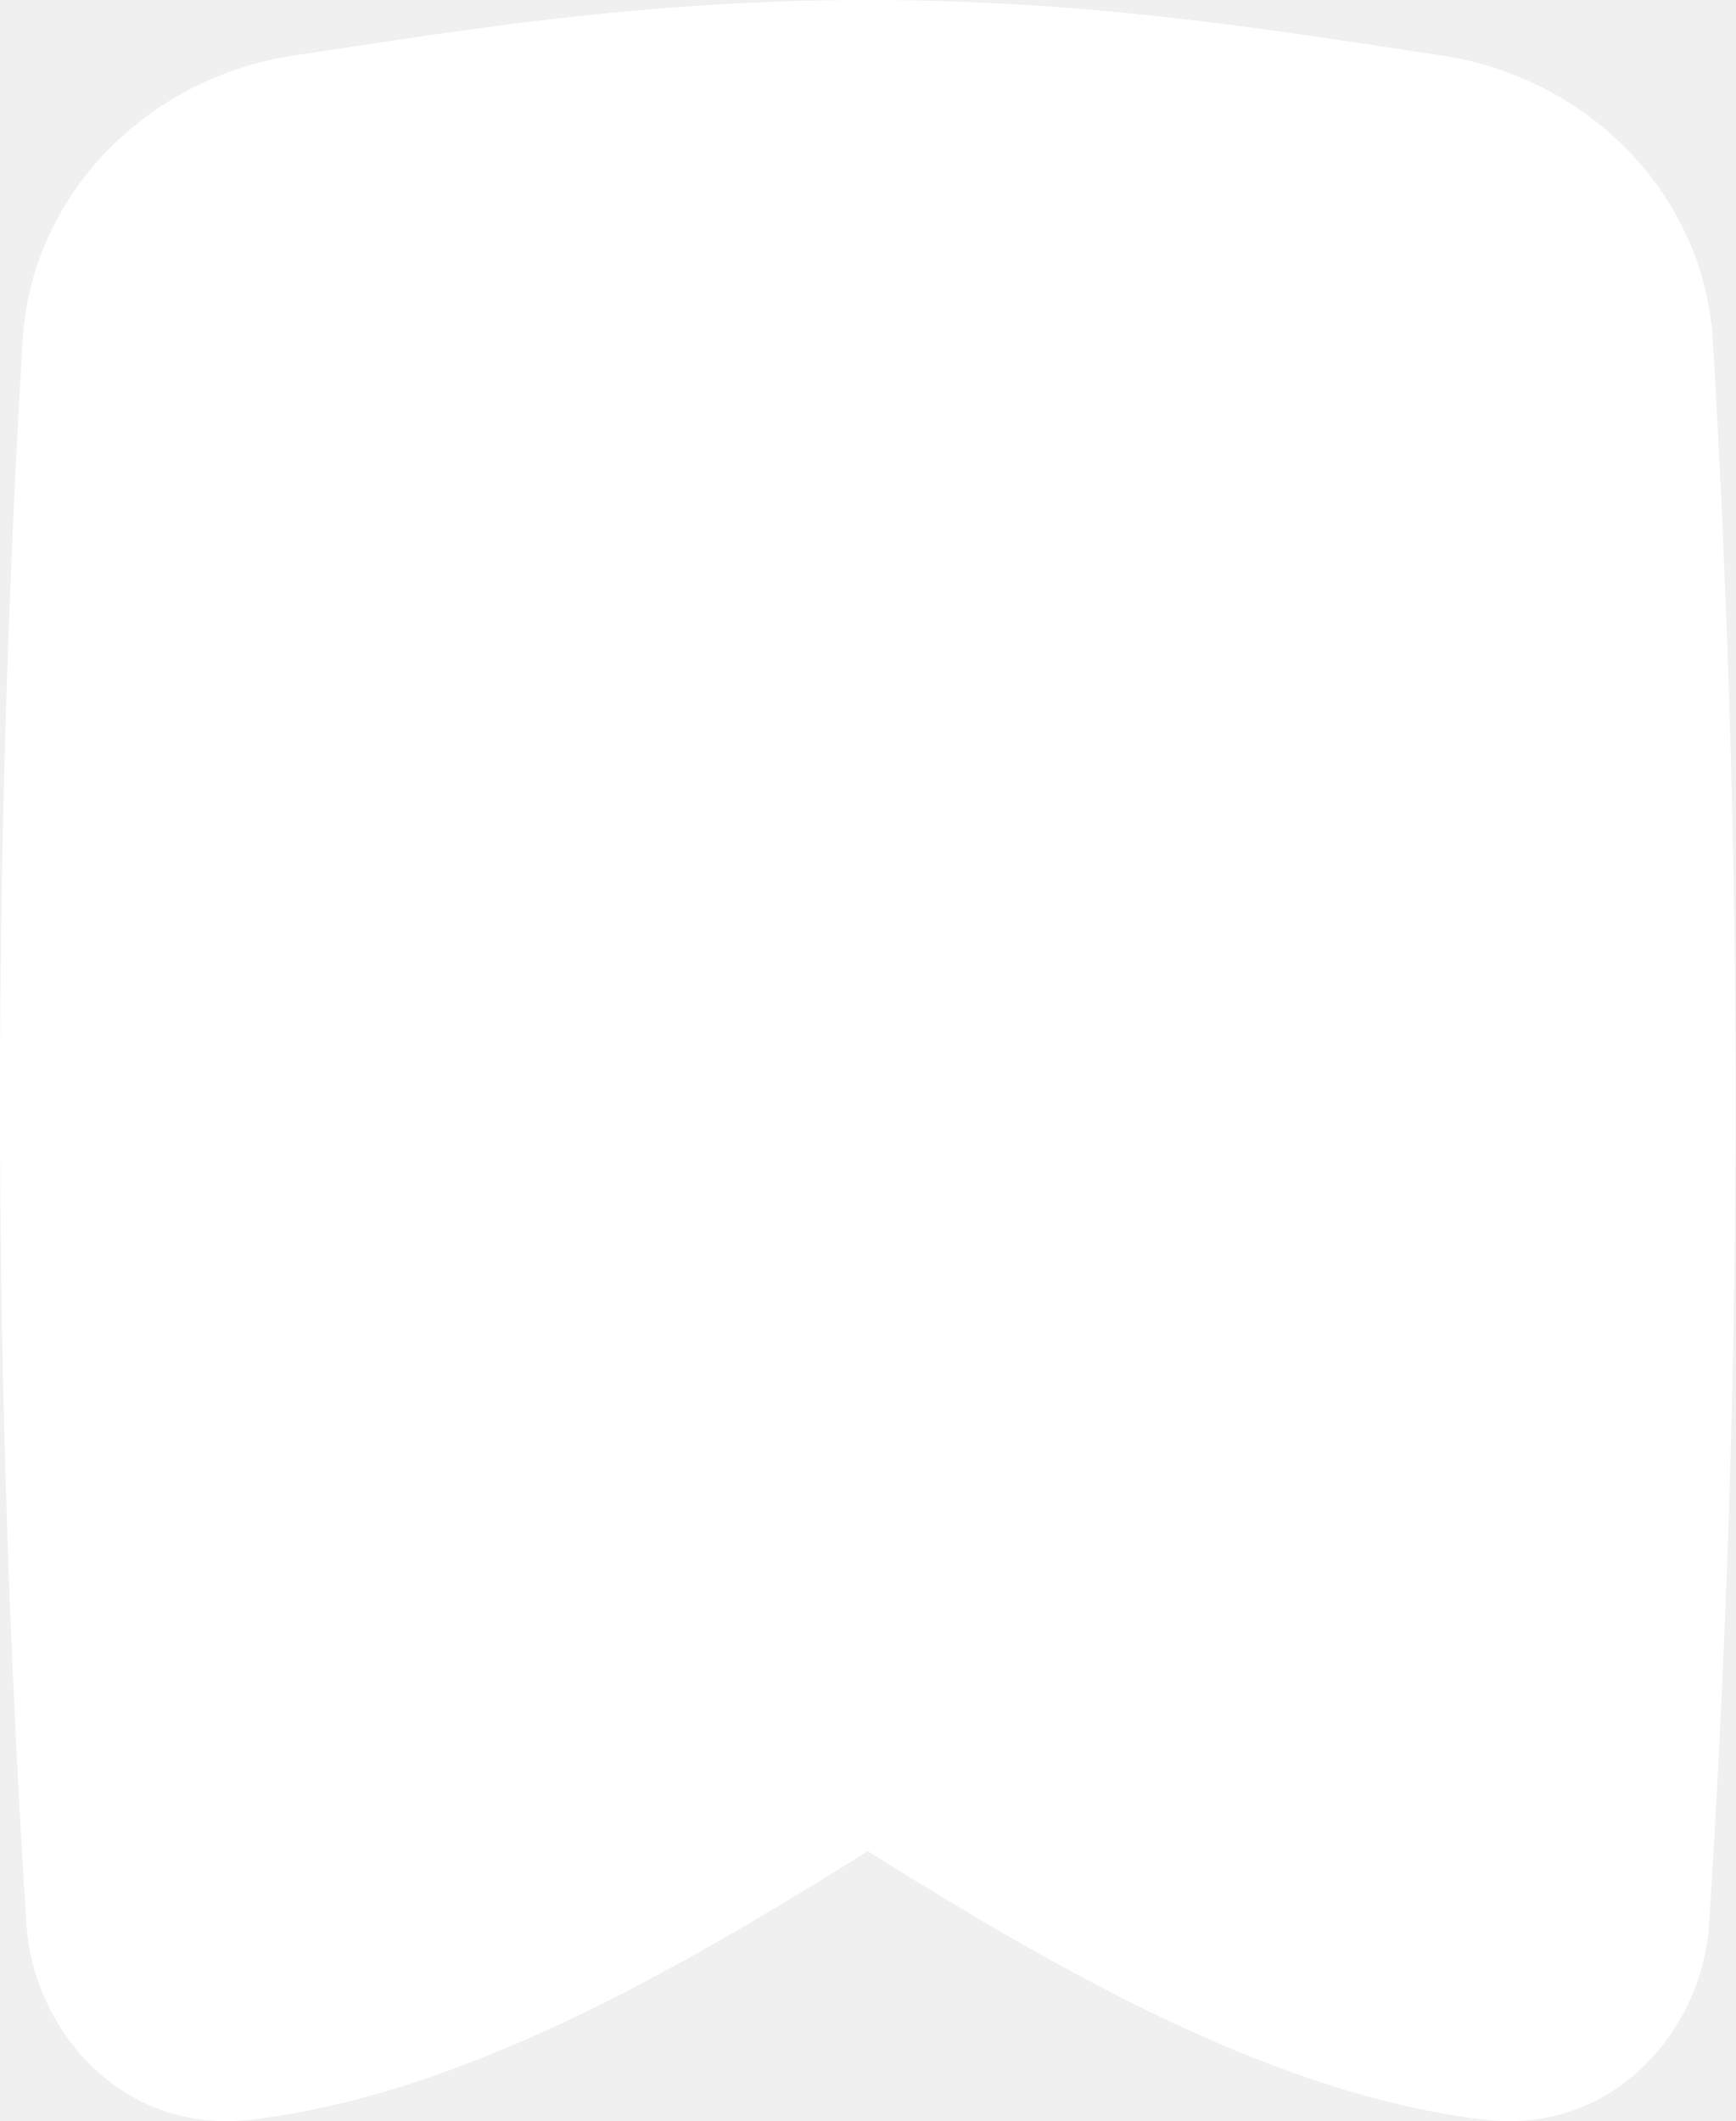
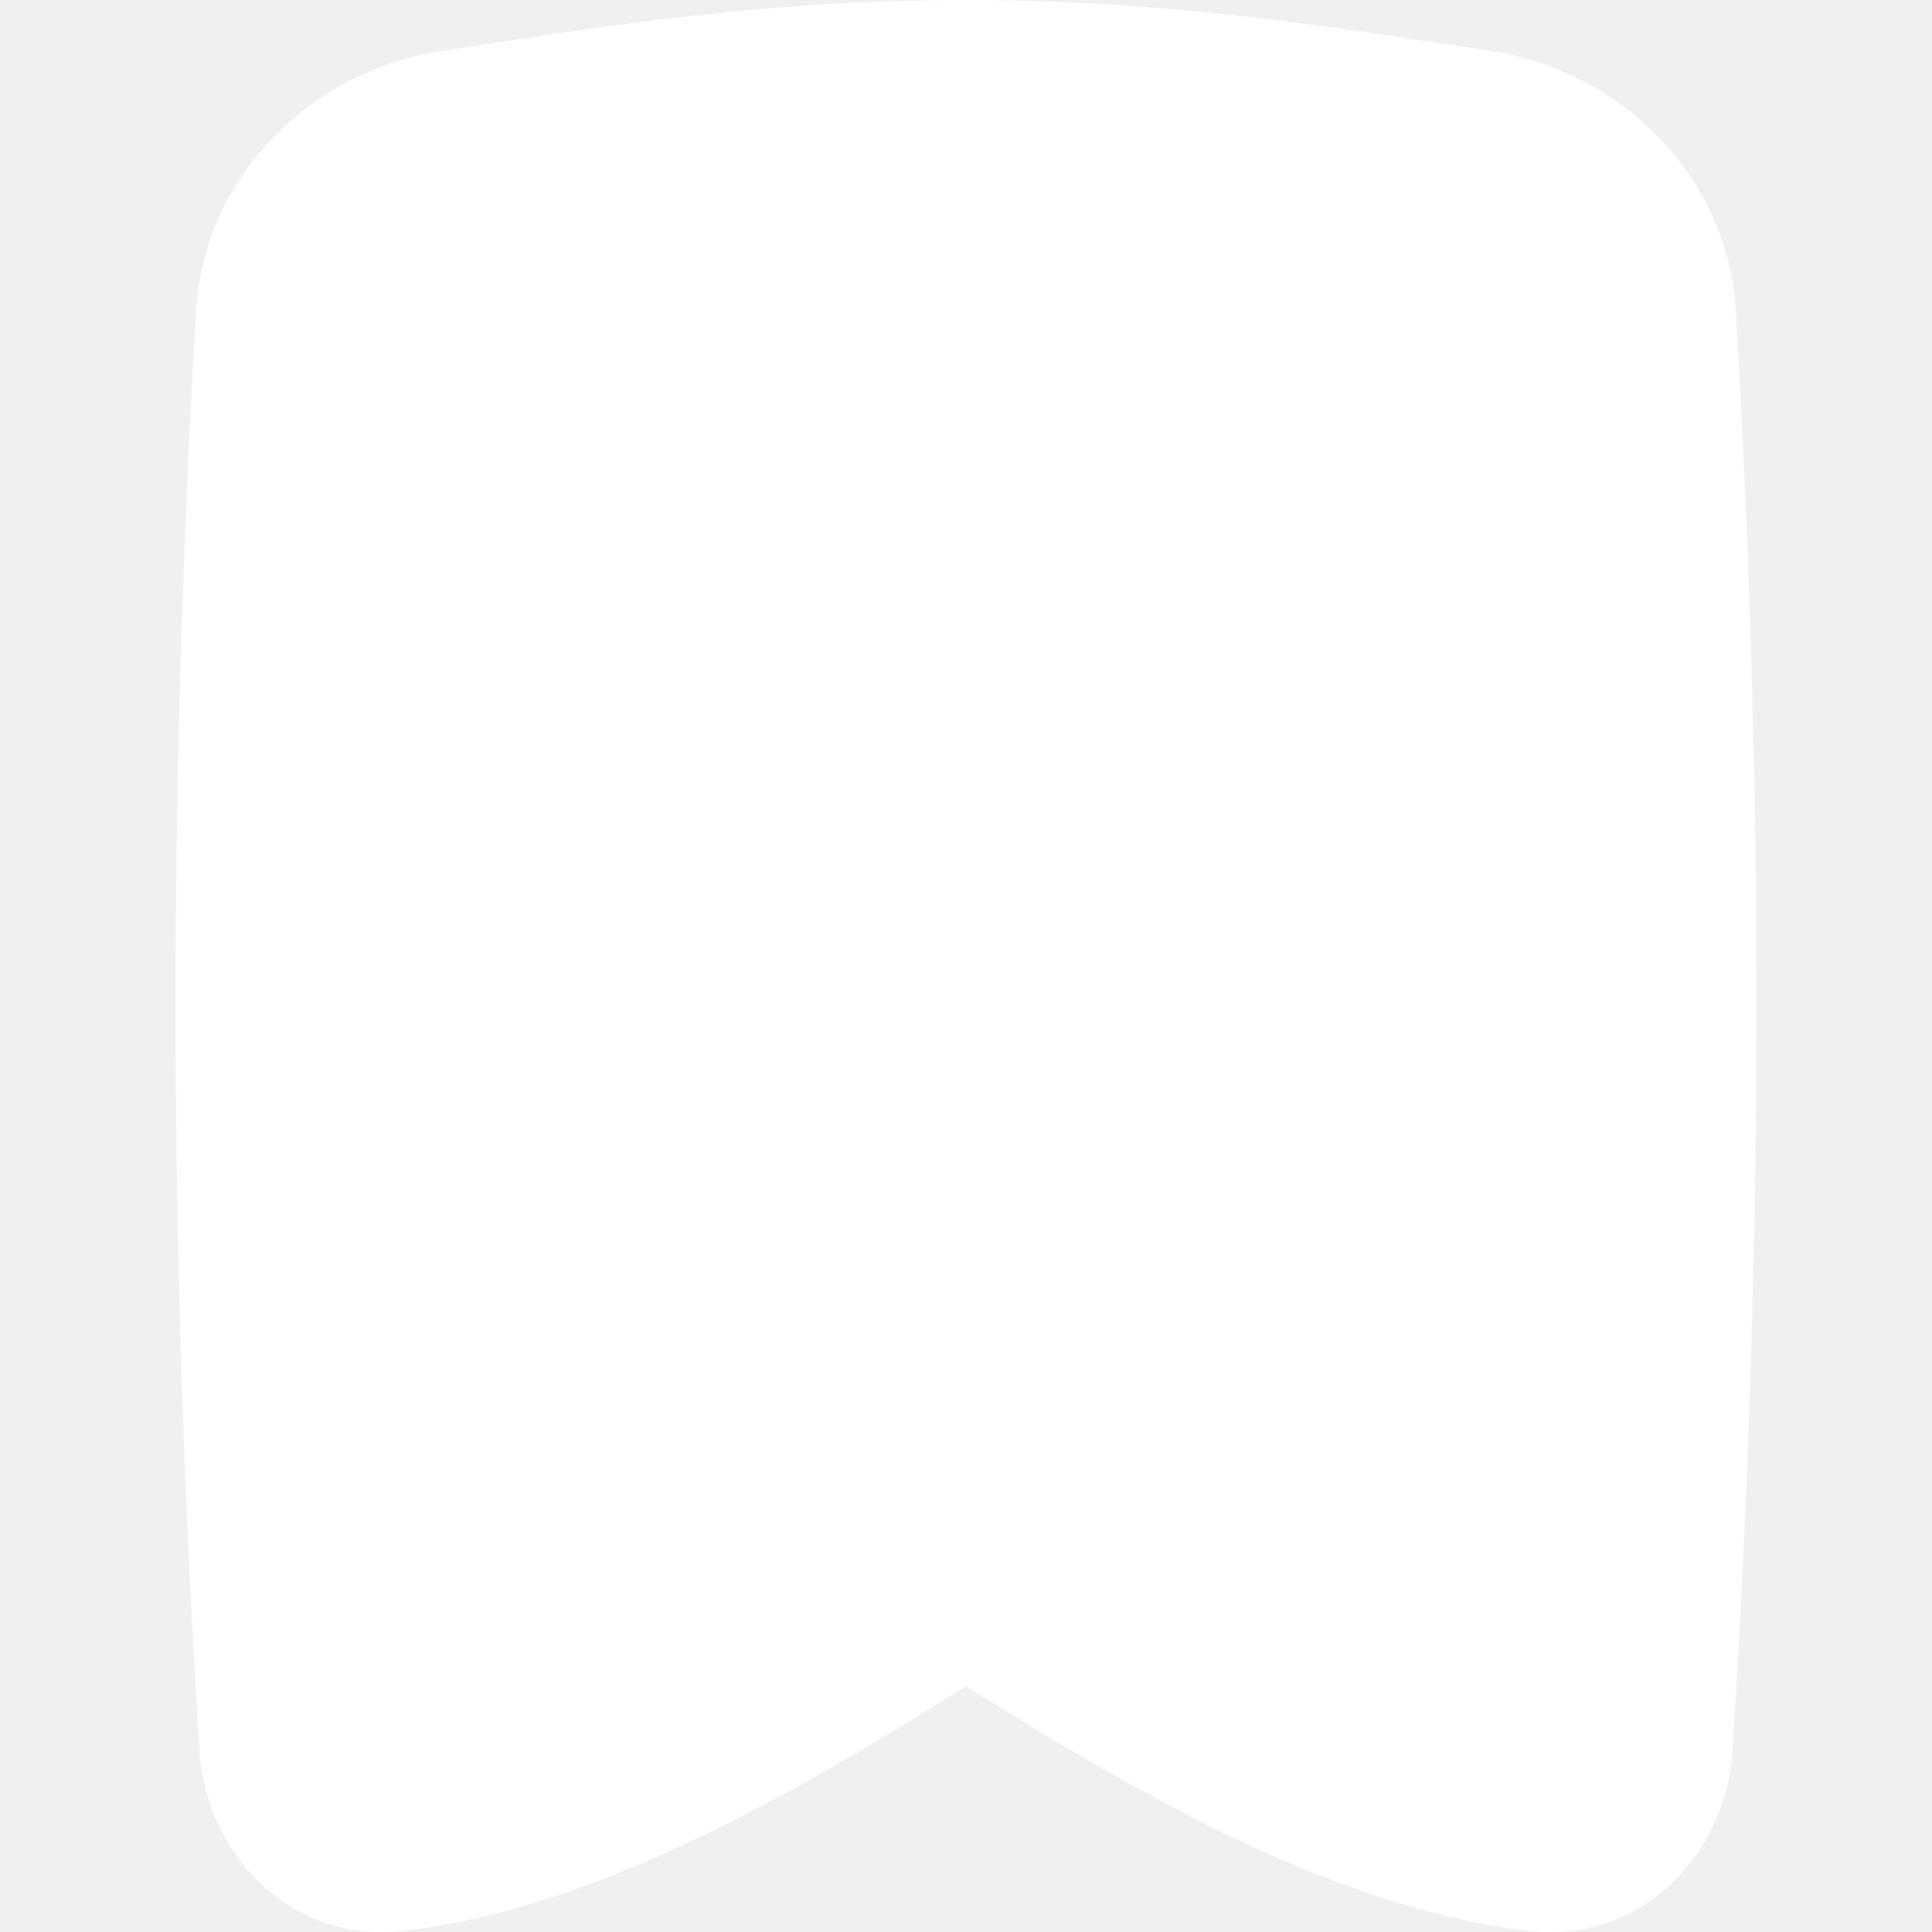
- <svg xmlns="http://www.w3.org/2000/svg" width="18" height="22" viewBox="0 0 18 22" fill="none">
-   <path fill-rule="evenodd" clip-rule="evenodd" d="M9 0C6.821 0 5.03 0.274 3.353 0.53L3.04 0.577C1.521 0.808 0.323 2.022 0.234 3.537C-0.091 9.078 -0.078 14.402 0.274 19.962C0.342 21.034 1.248 22.151 2.618 21.985C4.76 21.724 6.929 20.499 9 19.201C11.071 20.499 13.24 21.724 15.382 21.985C16.752 22.151 17.658 21.034 17.726 19.962C18.078 14.402 18.091 9.078 17.765 3.537C17.677 2.022 16.479 0.808 14.96 0.577L14.647 0.53C12.97 0.274 11.179 0 9 0Z" fill="white" />
+ <svg xmlns="http://www.w3.org/2000/svg" width="22" height="22" viewBox="0 0 22 22" fill="none">
+   <g clip-path="url(#clip0_22_866)">
+     <path fill-rule="evenodd" clip-rule="evenodd" d="M11 0C8.821 0 7.03 0.274 5.353 0.53L5.04 0.577C3.521 0.808 2.323 2.022 2.234 3.537C1.909 9.078 1.922 14.402 2.274 19.962C2.342 21.034 3.248 22.151 4.618 21.985C6.76 21.724 8.929 20.499 11 19.201C13.071 20.499 15.24 21.724 17.382 21.985C18.752 22.151 19.658 21.034 19.726 19.962C20.078 14.402 20.091 9.078 19.765 3.537C19.677 2.022 18.479 0.808 16.96 0.577L16.647 0.53C14.97 0.274 13.179 0 11 0Z" fill="white" />
+   </g>
+   <defs>
+     <clipPath id="clip0_22_866">
+       <rect width="22" height="22" fill="white" />
+     </clipPath>
+   </defs>
</svg>
